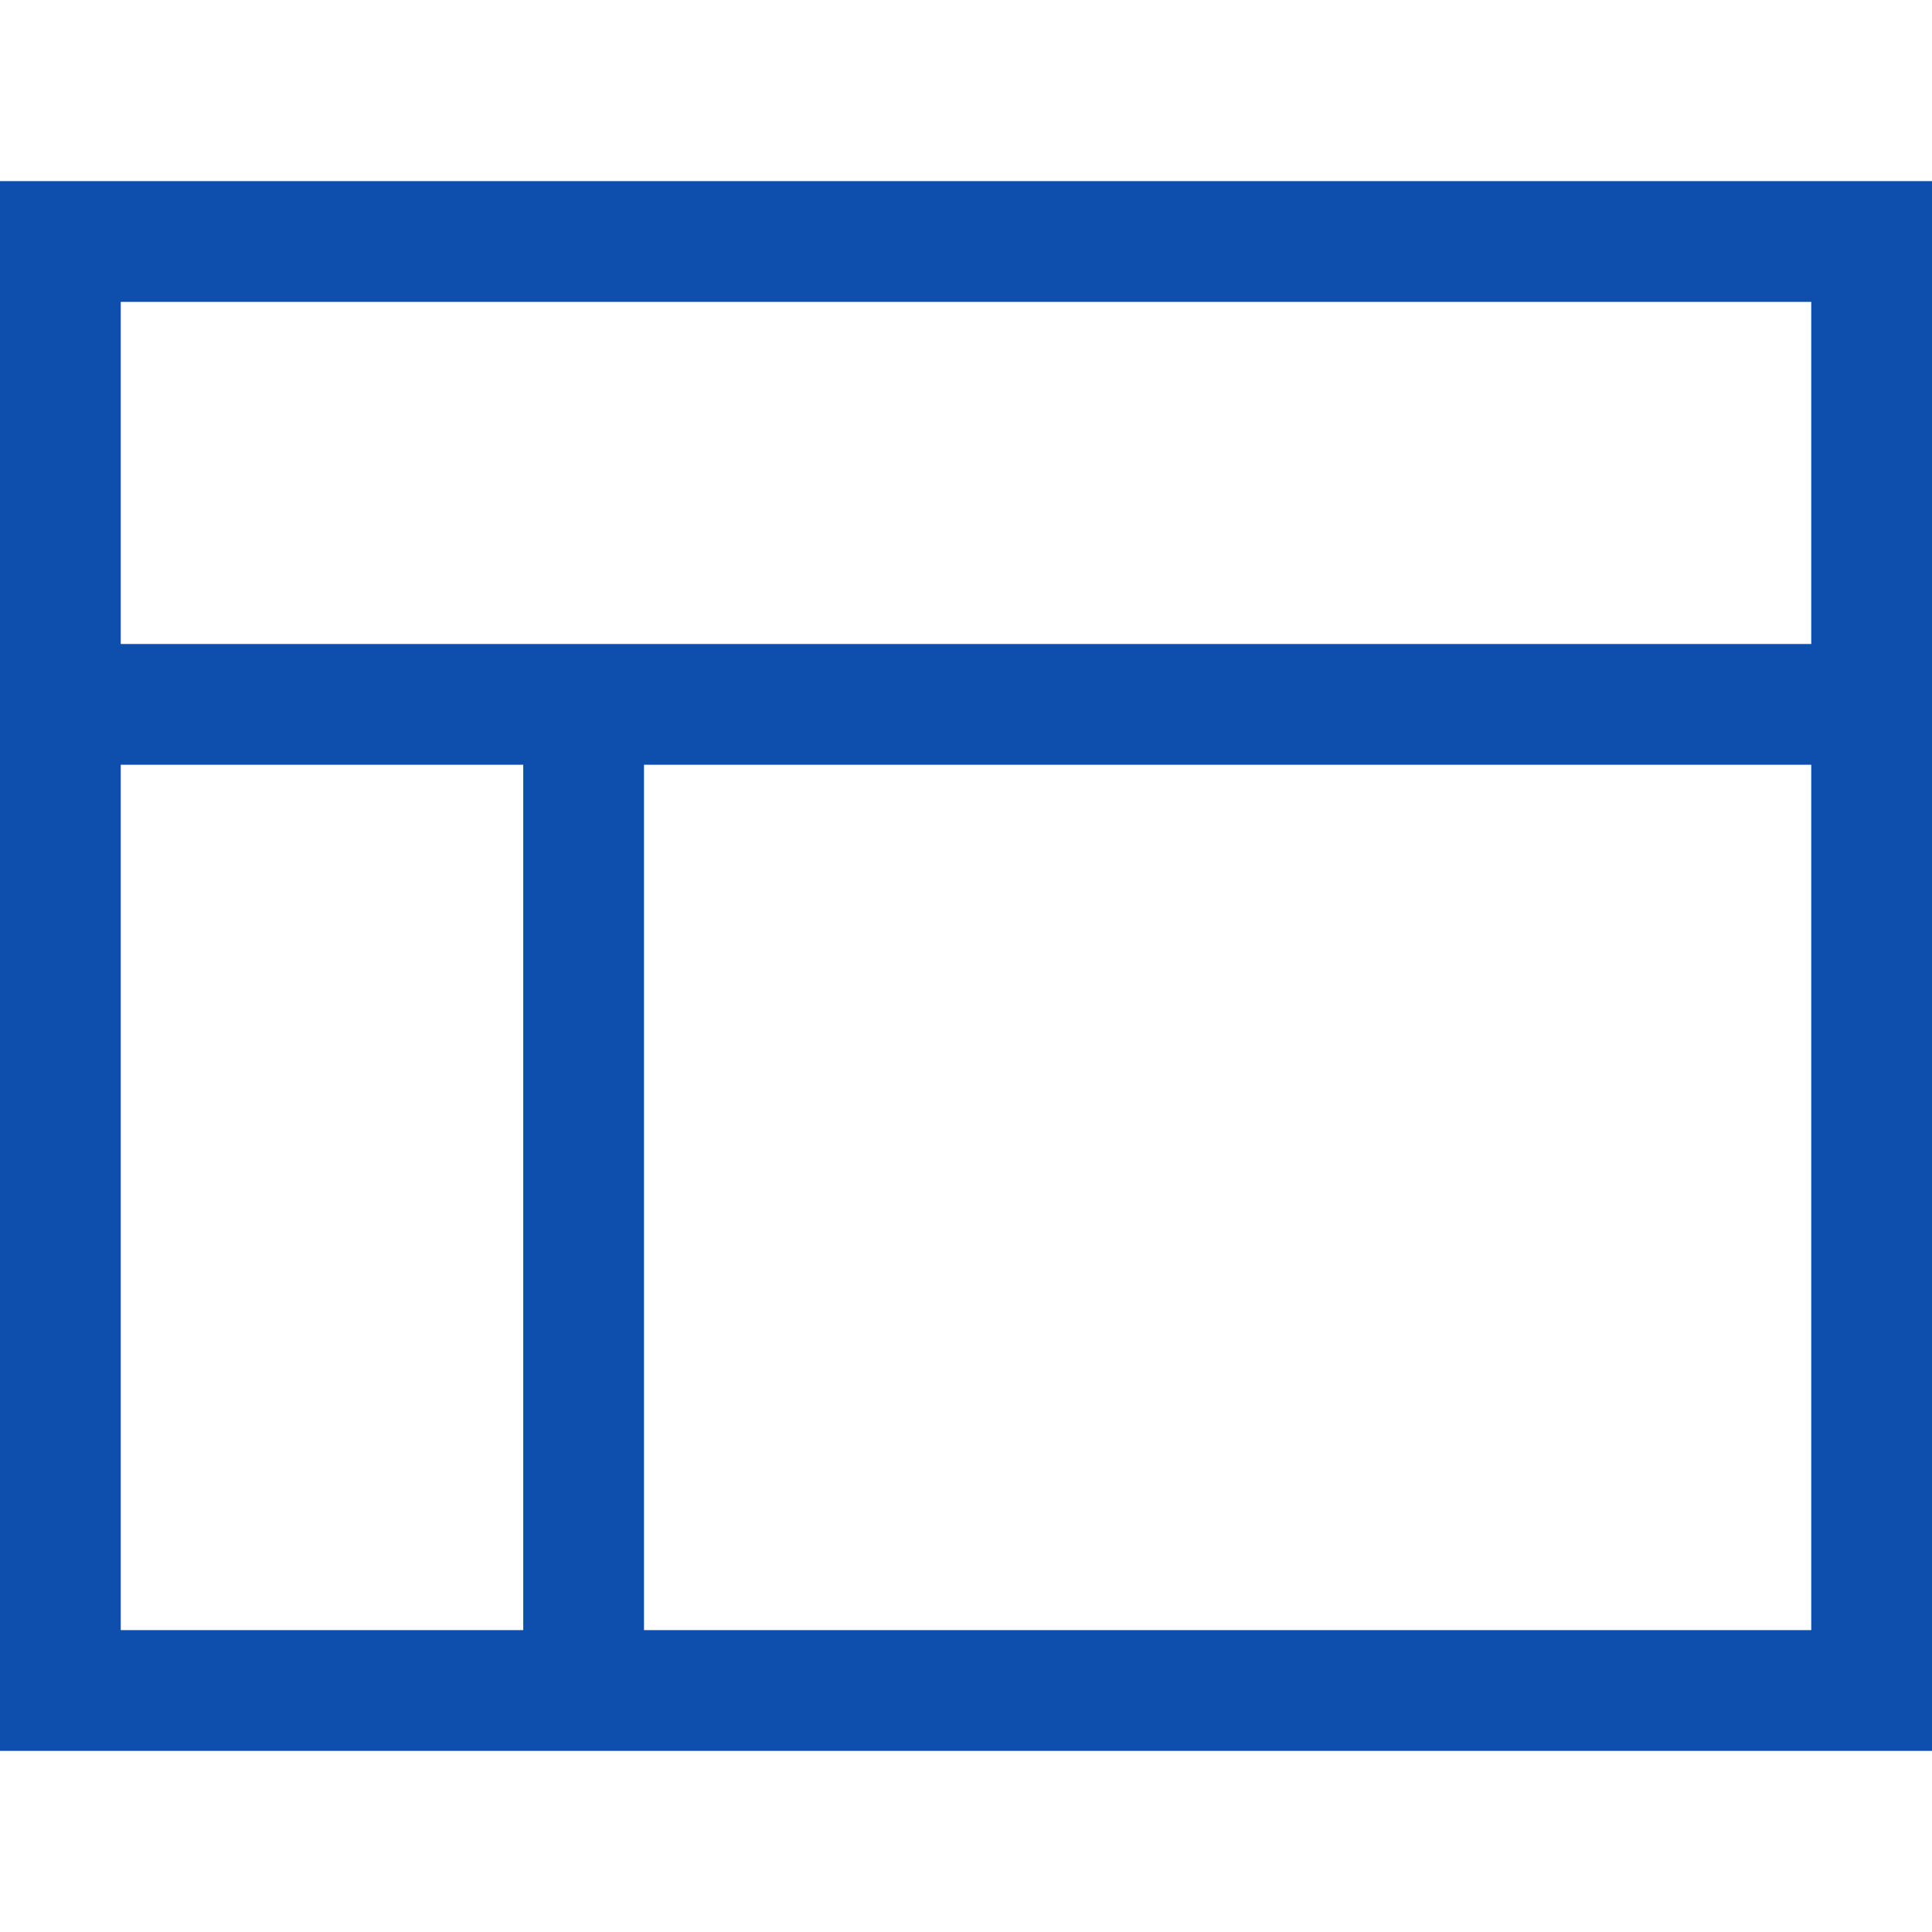
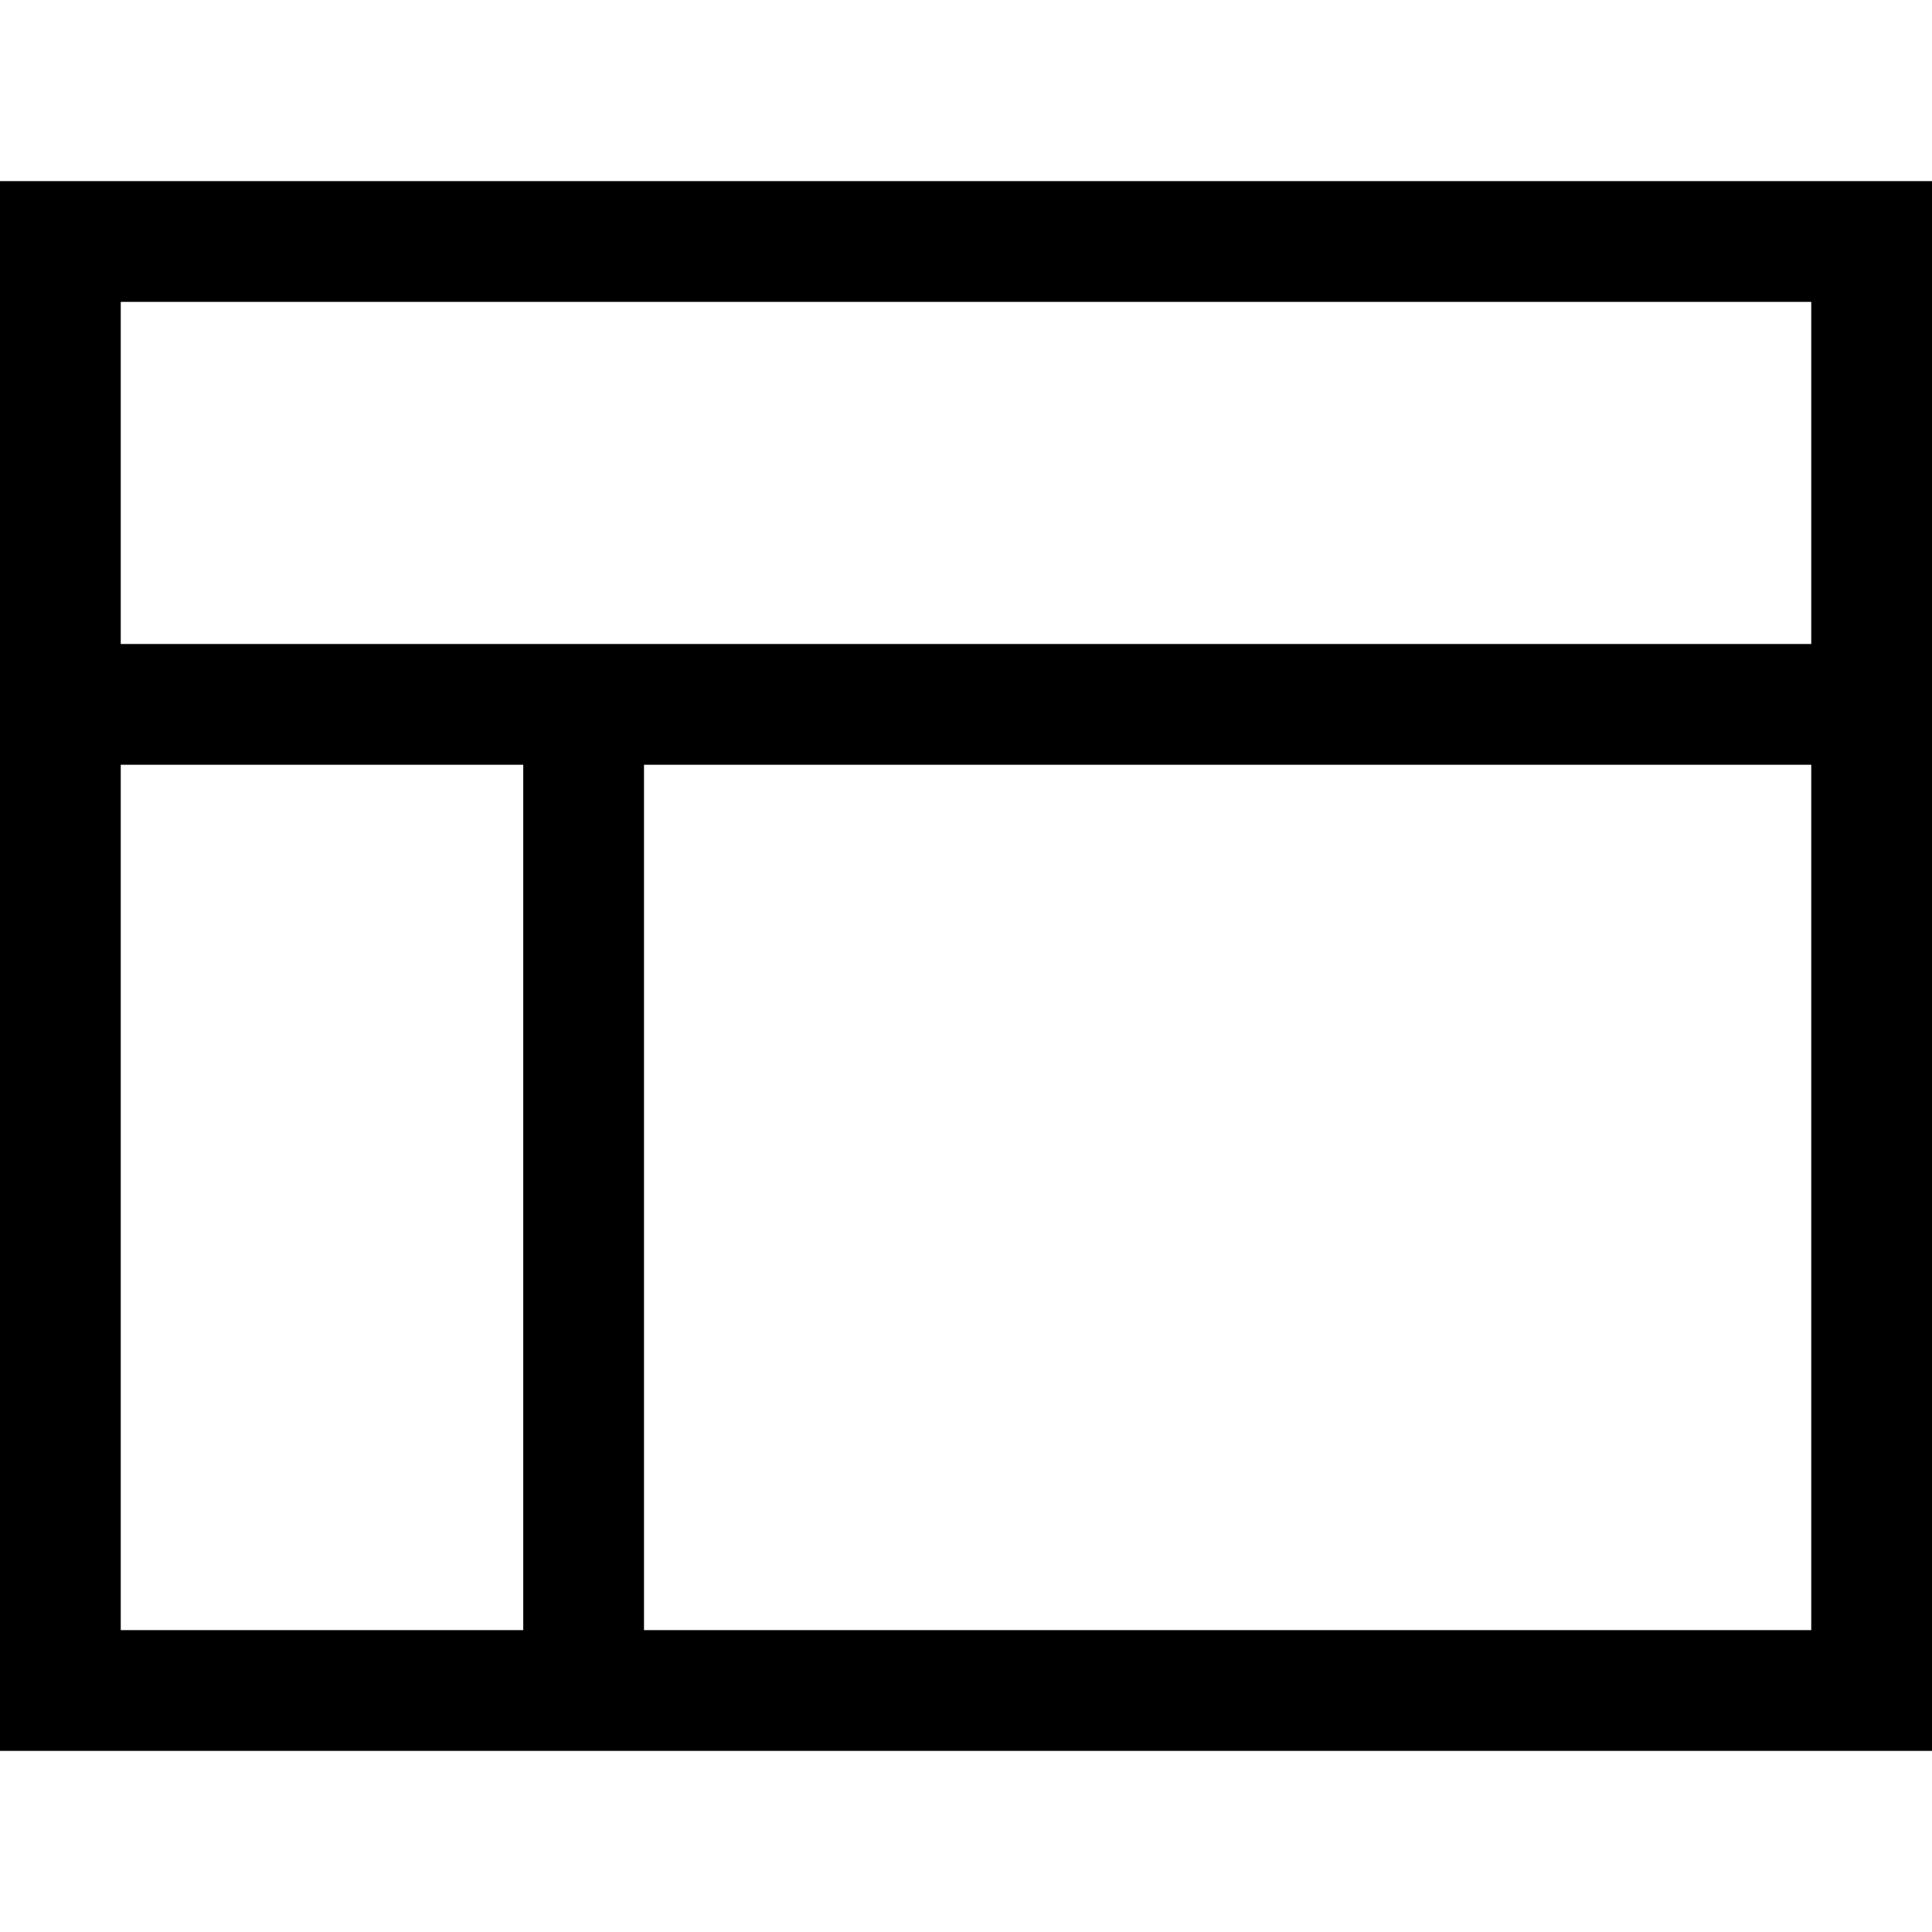
<svg xmlns="http://www.w3.org/2000/svg" width="24" height="24" viewBox="0 0 24 24">
-   <g fill="none" fill-rule="evenodd" stroke="#0E4EAD" stroke-width="1.5" transform="translate(0 3)">
+   <g fill="none" fill-rule="evenodd" stroke="currentColor" stroke-width="1.5" transform="translate(0 3)">
    <polygon points=".75 18 23.25 18 23.25 0 .75 0" />
    <path d="M0 5.75L23 5.75M7.25 6.004L7.25 18" />
  </g>
</svg>
